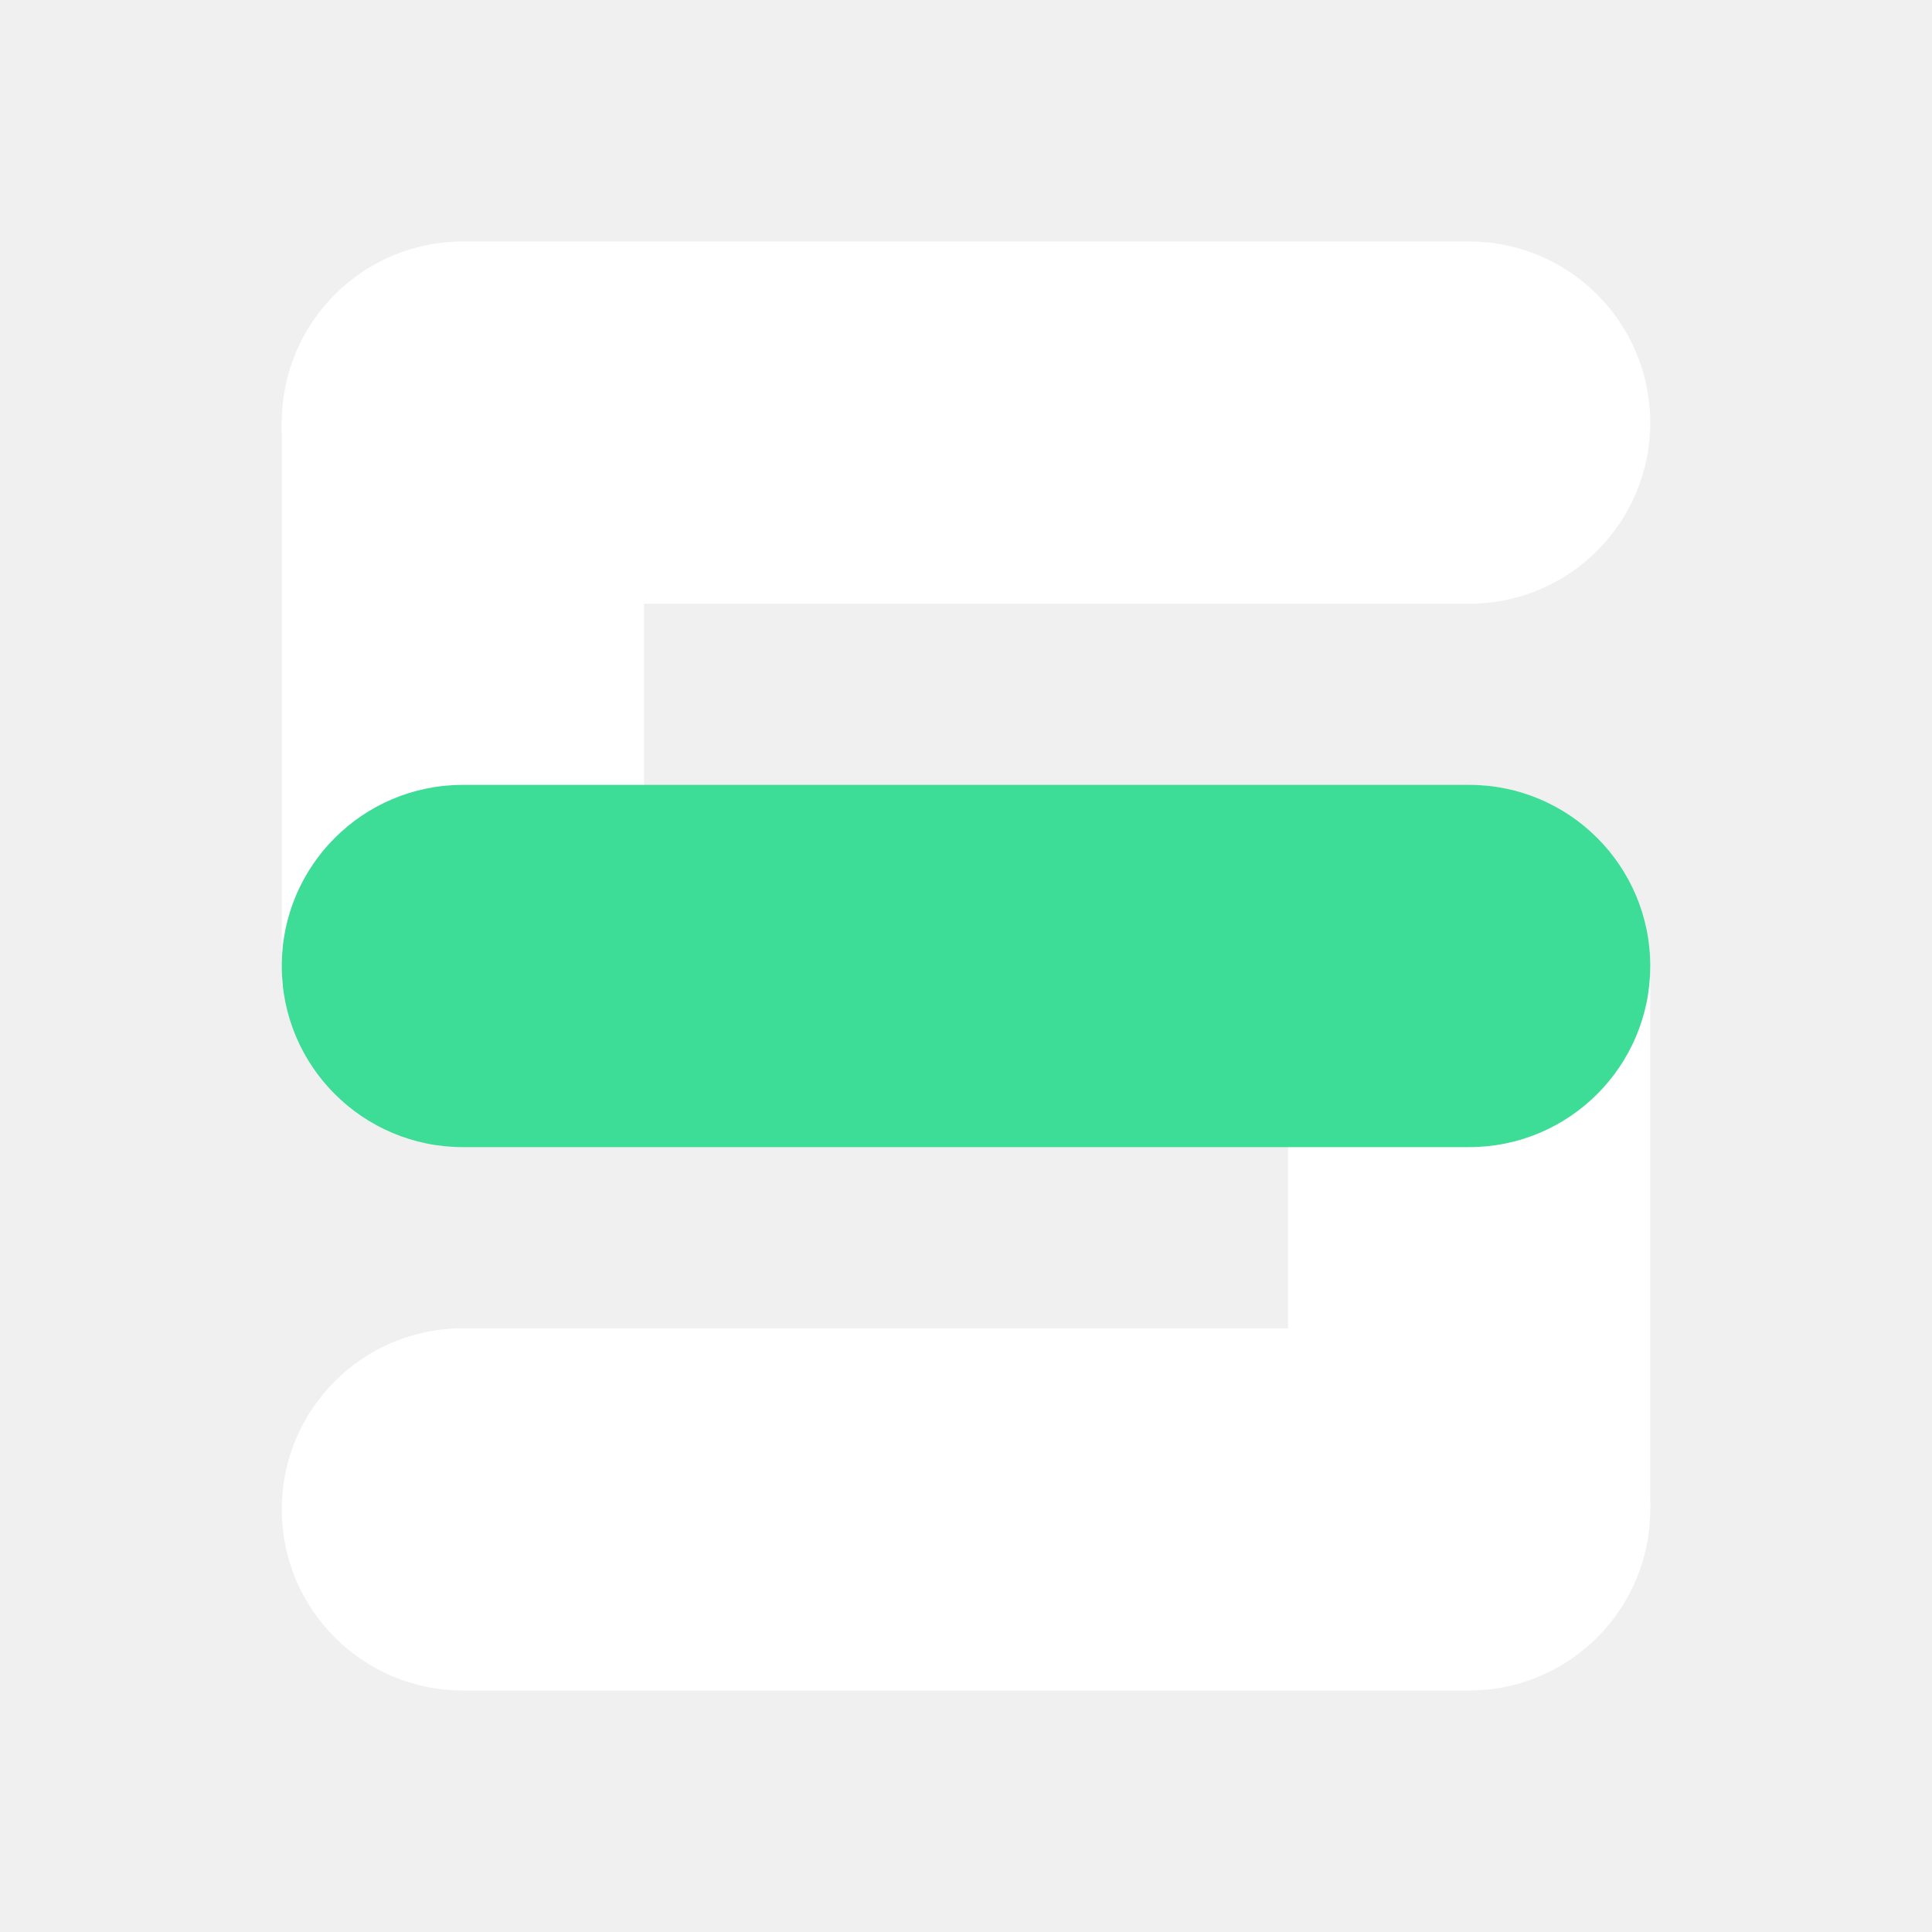
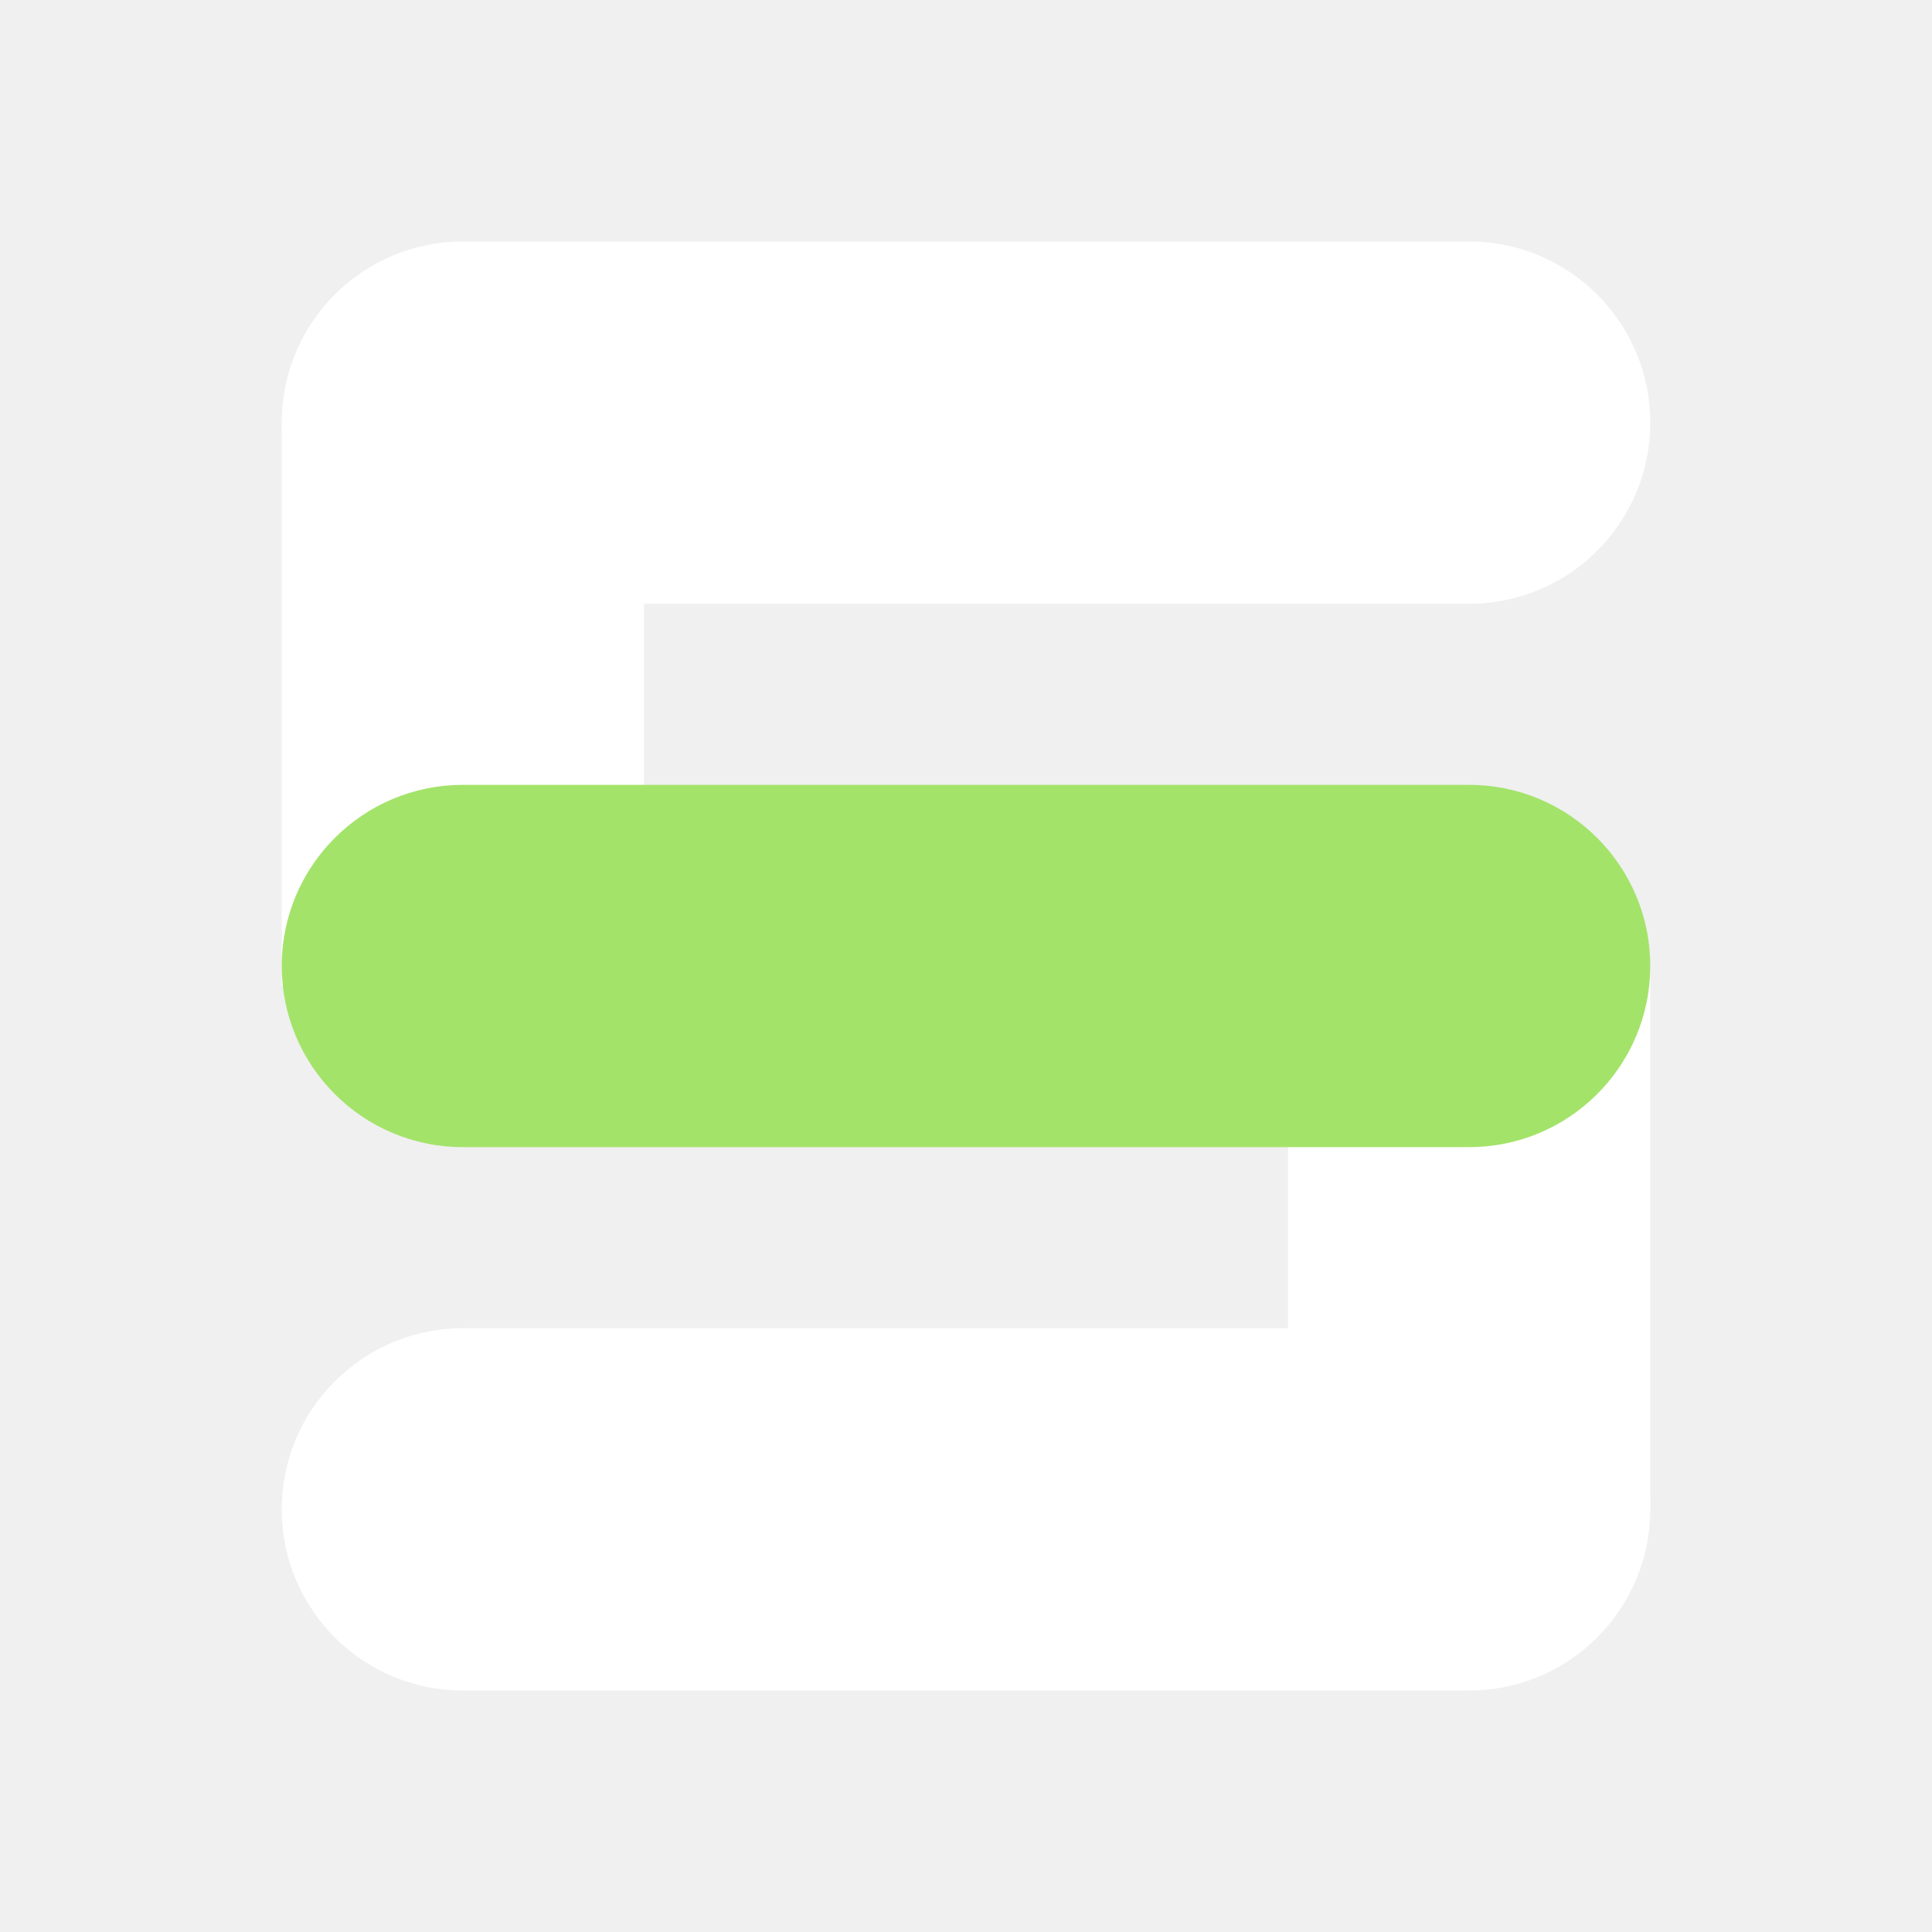
<svg xmlns="http://www.w3.org/2000/svg" viewBox="0 0 48 48" fill="none">
  <rect x="7" y="10.5" width="9" height="14" fill="#FFFFFF" />
  <rect x="32" y="24" width="9" height="13.5" fill="#FFFFFF" />
  <rect x="7" y="6" width="34" height="9" rx="4.5" fill="#FFFFFF" />
  <rect x="7" y="33" width="34" height="9" rx="4.5" fill="#FFFFFF" />
-   <rect x="7" y="19.5" width="34" height="9" rx="4.5" fill="#3DDC97" />
+   <rect x="7" y="19.5" width="34" height="9" rx="4.5" fill="#A3E36A" />
</svg>
